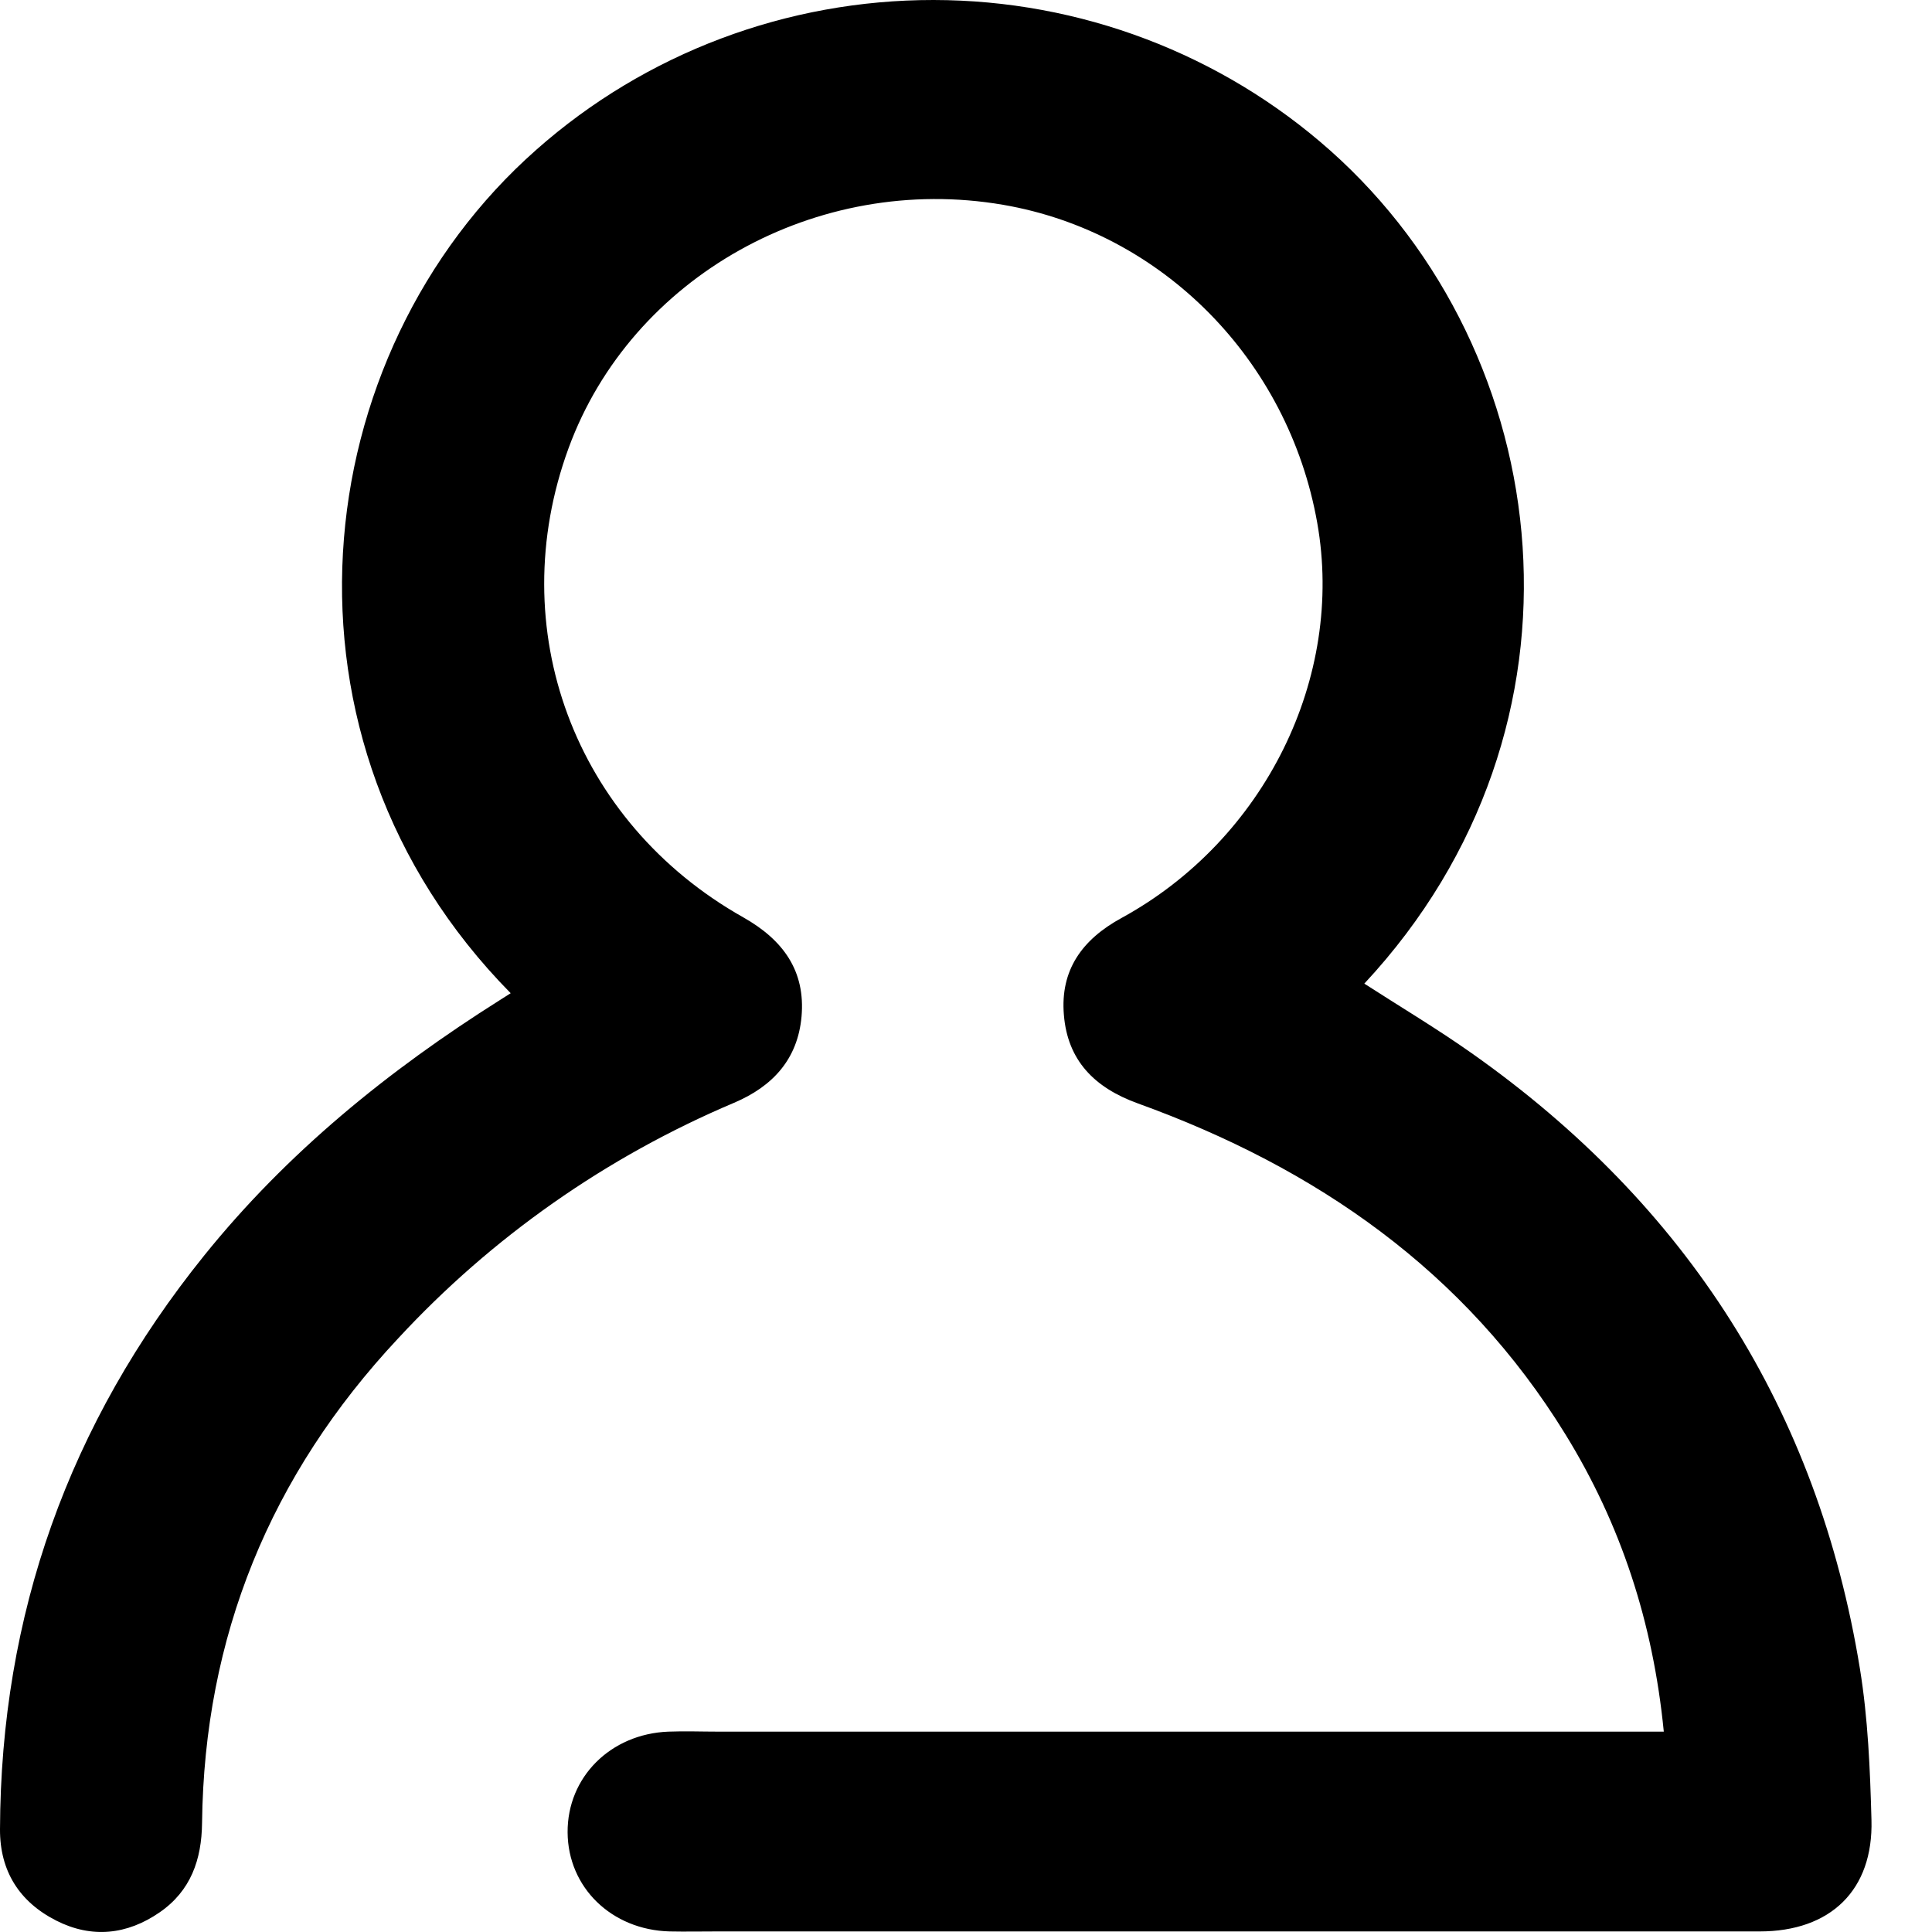
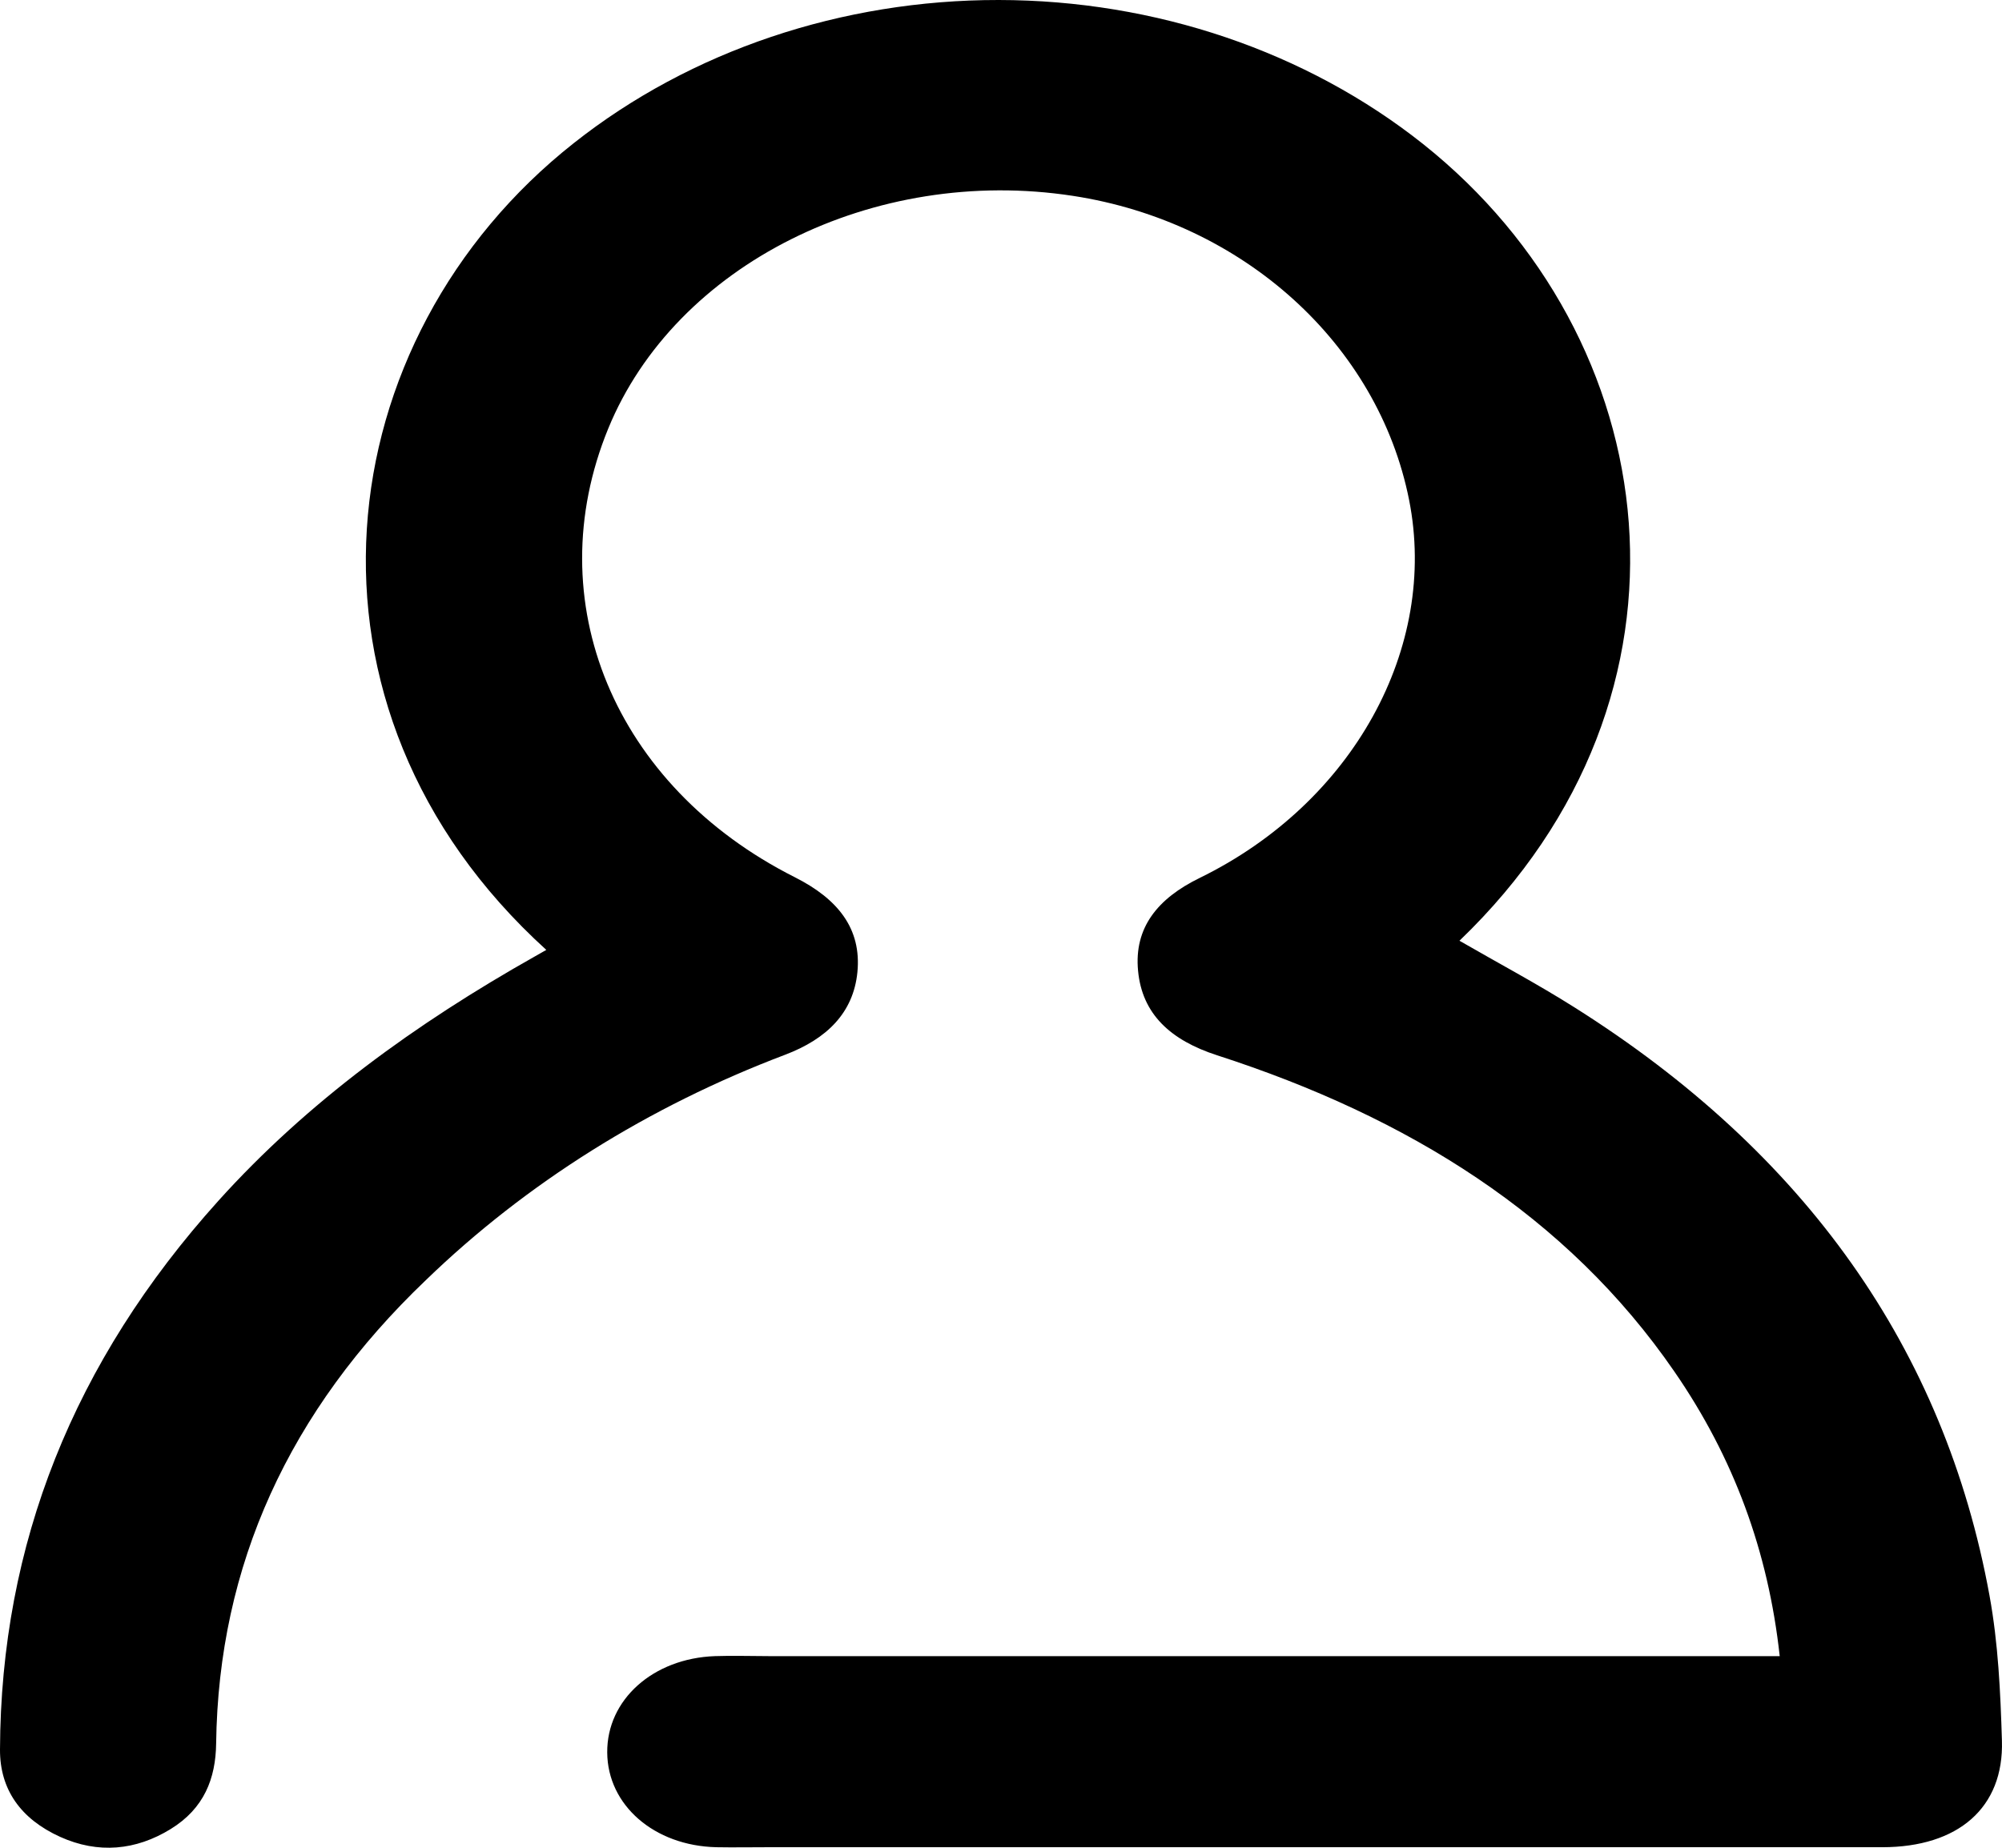
- <svg xmlns="http://www.w3.org/2000/svg" width="24" height="24" viewBox="0 0 24 24" fill="none">
-   <path d="M20.668 21.509C20.534 20.15 20.134 18.934 19.445 17.816C18.199 15.791 16.354 14.509 14.135 13.707C13.595 13.512 13.262 13.173 13.216 12.608C13.169 12.052 13.441 11.671 13.933 11.403C15.713 10.429 16.704 8.414 16.363 6.494C16.004 4.469 14.436 2.883 12.46 2.544C10.146 2.147 7.843 3.438 7.063 5.567C6.242 7.808 7.131 10.211 9.232 11.395C9.728 11.675 10.007 12.06 9.957 12.628C9.91 13.153 9.604 13.494 9.117 13.7C7.531 14.371 6.109 15.369 4.946 16.626C3.355 18.325 2.537 20.332 2.51 22.646C2.505 23.101 2.37 23.489 1.983 23.756C1.579 24.035 1.139 24.082 0.698 23.858C0.239 23.625 -0.002 23.241 1.06989e-05 22.725C0.009 20.06 0.854 17.685 2.536 15.597C3.567 14.317 4.825 13.296 6.215 12.42L6.344 12.338C3.24 9.188 3.784 4.398 6.665 1.858C8.02 0.659 9.777 -0.002 11.598 6.95552e-06C13.418 0.002 15.174 0.669 16.526 1.871C19.352 4.386 19.928 9.02 16.948 12.219C17.395 12.507 17.851 12.779 18.283 13.084C20.962 14.972 22.581 17.519 23.104 20.726C23.205 21.345 23.231 21.98 23.248 22.608C23.272 23.48 22.74 23.993 21.858 23.993H8.906C8.711 23.993 8.515 23.997 8.319 23.993C7.597 23.974 7.055 23.447 7.051 22.762C7.047 22.077 7.583 21.54 8.302 21.511C8.508 21.503 8.714 21.511 8.922 21.511H20.668V21.509Z" fill="currentColor" />
+ <svg xmlns="http://www.w3.org/2000/svg" width="26" height="24" viewBox="0 0 26 24" fill="none">
+   <path d="M23.113 21.509C22.964 20.15 22.517 18.934 21.746 17.816C20.353 15.791 18.289 14.509 15.807 13.707C15.204 13.512 14.832 13.173 14.78 12.608C14.727 12.052 15.031 11.671 15.581 11.403C17.572 10.429 18.681 8.414 18.3 6.494C17.898 4.469 16.145 2.883 13.934 2.544C11.346 2.147 8.771 3.438 7.899 5.567C6.981 7.808 7.974 10.211 10.324 11.395C10.879 11.675 11.191 12.06 11.135 12.628C11.083 13.153 10.74 13.494 10.196 13.7C8.423 14.371 6.832 15.369 5.532 16.626C3.752 18.325 2.837 20.332 2.807 22.646C2.801 23.101 2.651 23.489 2.218 23.756C1.766 24.035 1.274 24.082 0.78 23.858C0.267 23.625 -0.002 23.241 1.19649e-05 22.725C0.01 20.06 0.955 17.685 2.836 15.597C3.989 14.317 5.396 13.296 6.951 12.42L7.095 12.338C3.623 9.188 4.232 4.398 7.453 1.858C8.969 0.659 10.934 -0.002 12.97 6.95552e-06C15.006 0.002 16.969 0.669 18.482 1.871C21.642 4.386 22.287 9.02 18.954 12.219C19.453 12.507 19.964 12.779 20.447 13.084C23.442 14.972 25.253 17.519 25.838 20.726C25.951 21.345 25.98 21.979 25.999 22.608C26.026 23.48 25.431 23.993 24.444 23.993H9.96C9.741 23.993 9.522 23.997 9.303 23.993C8.496 23.974 7.89 23.447 7.886 22.762C7.881 22.077 8.481 21.54 9.285 21.511C9.515 21.503 9.746 21.511 9.978 21.511H23.113V21.509Z" fill="currentColor" />
</svg>
